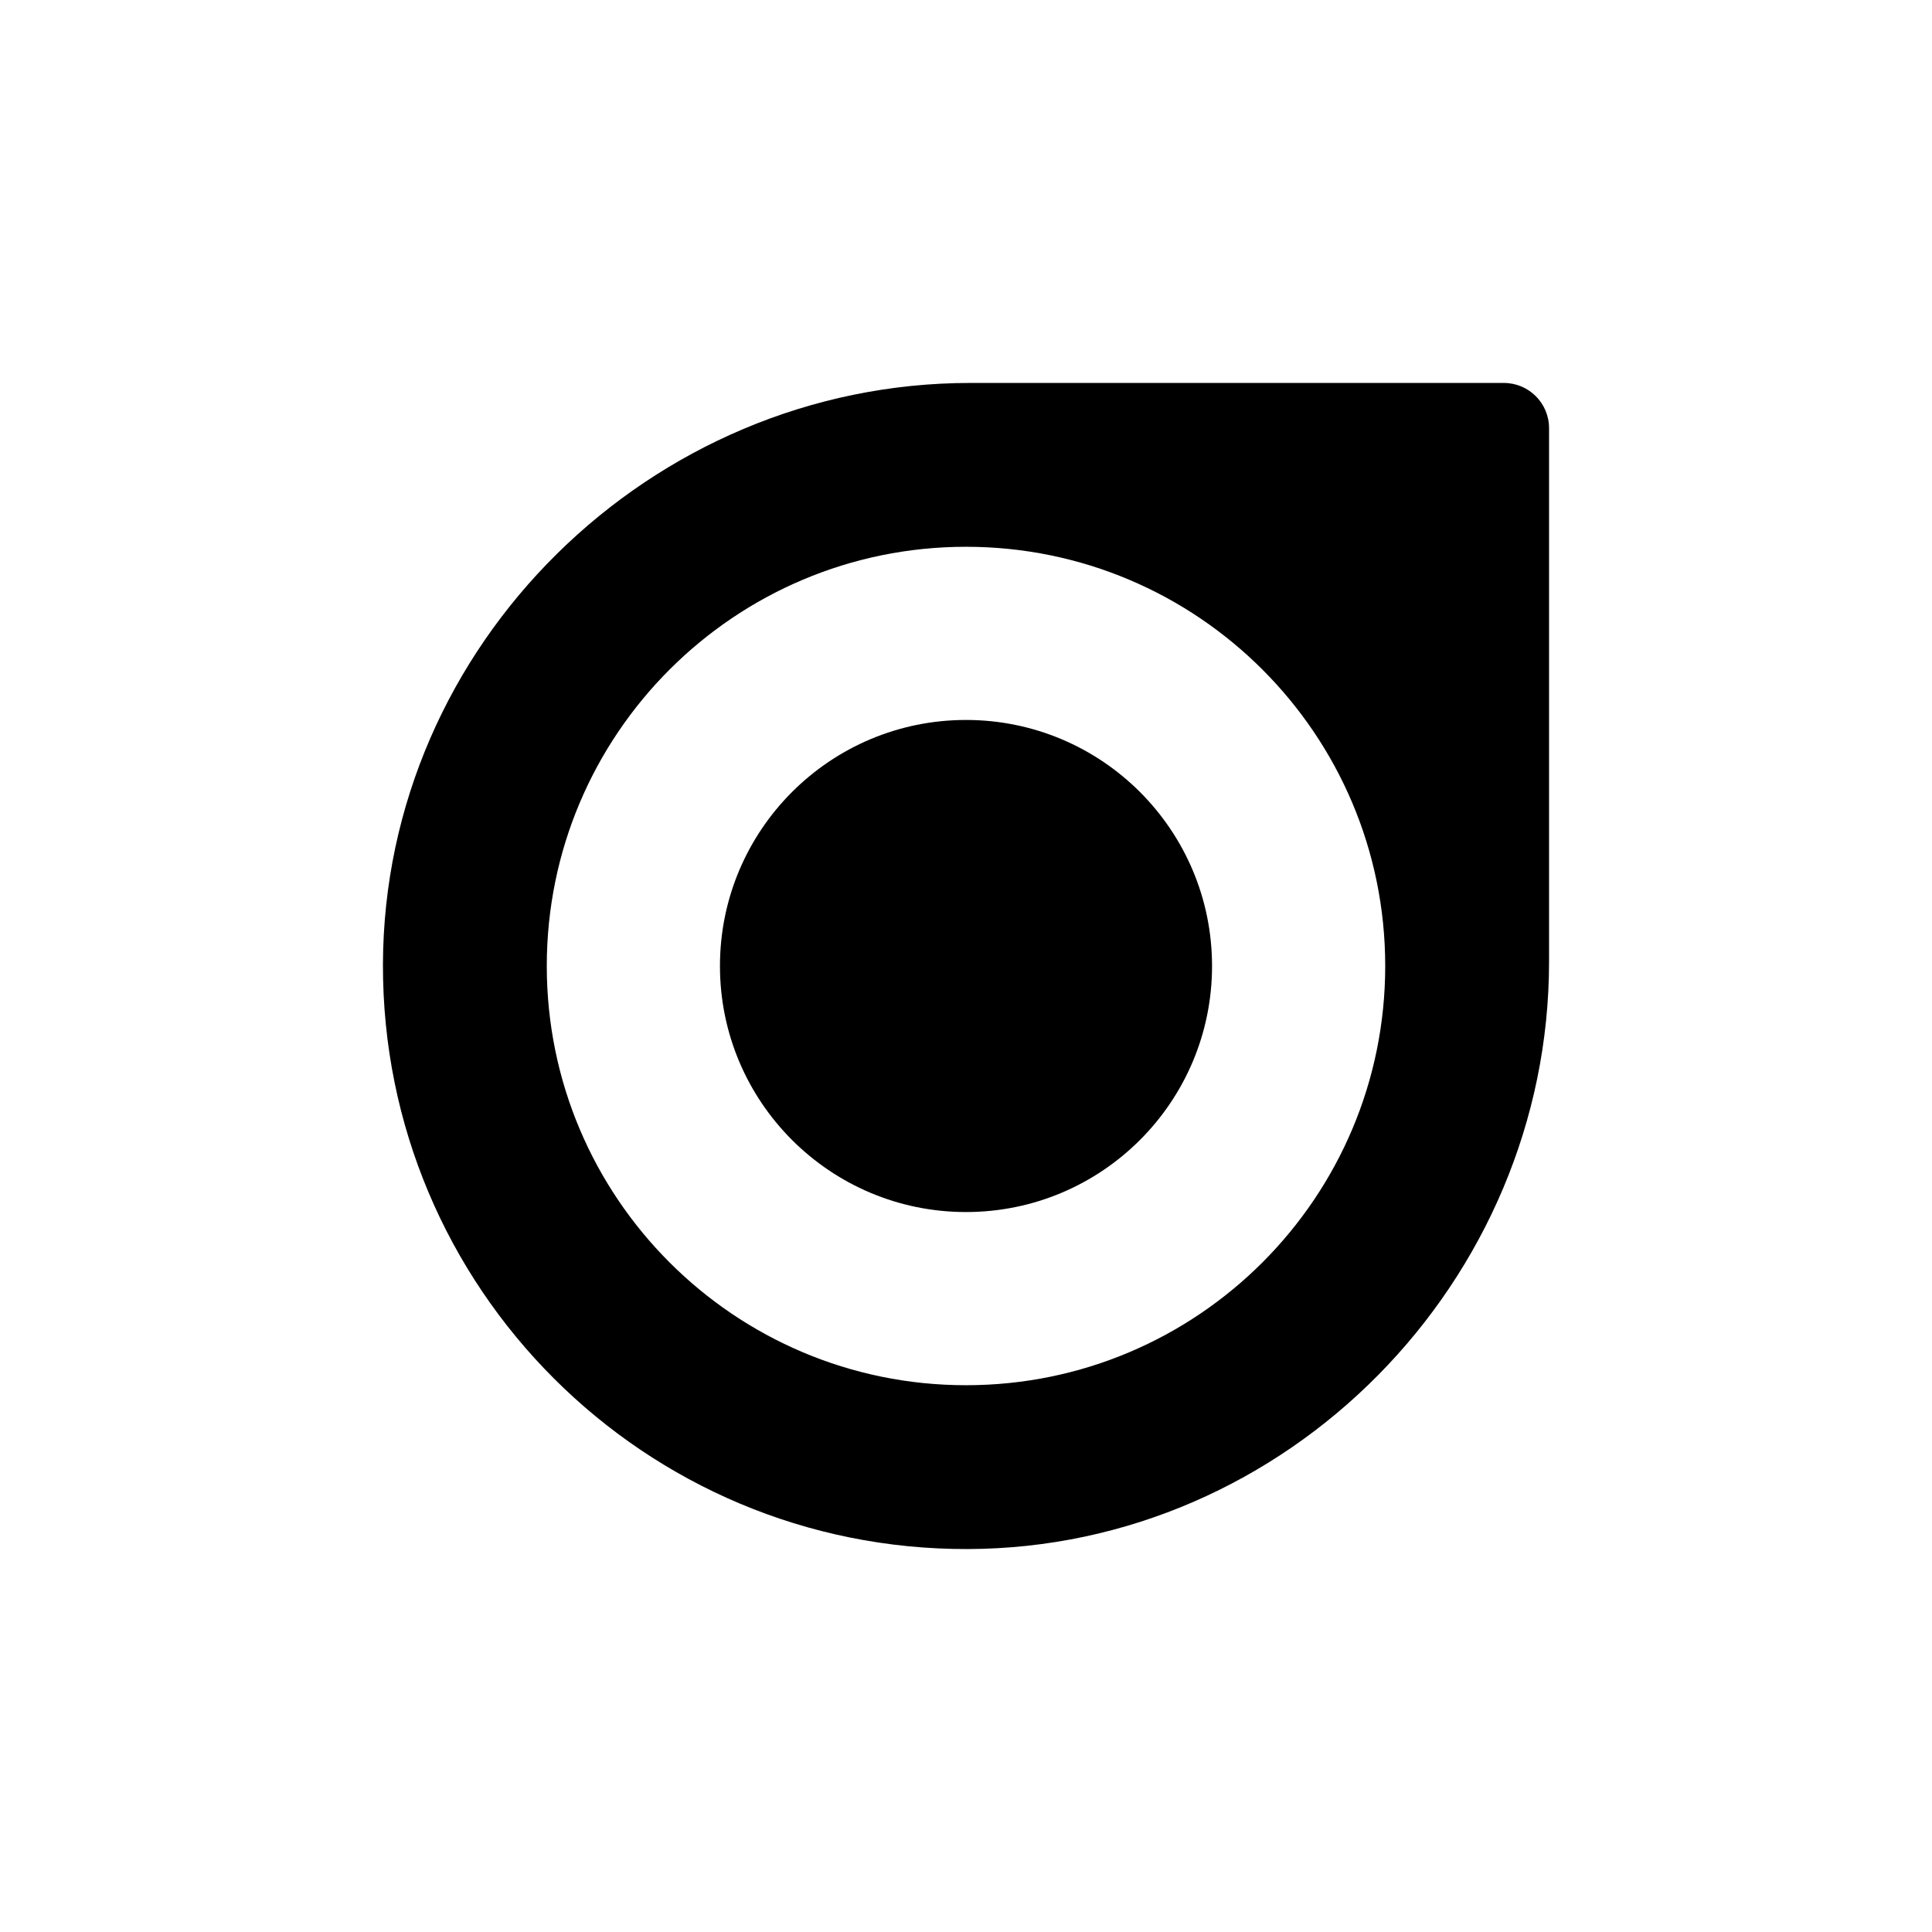
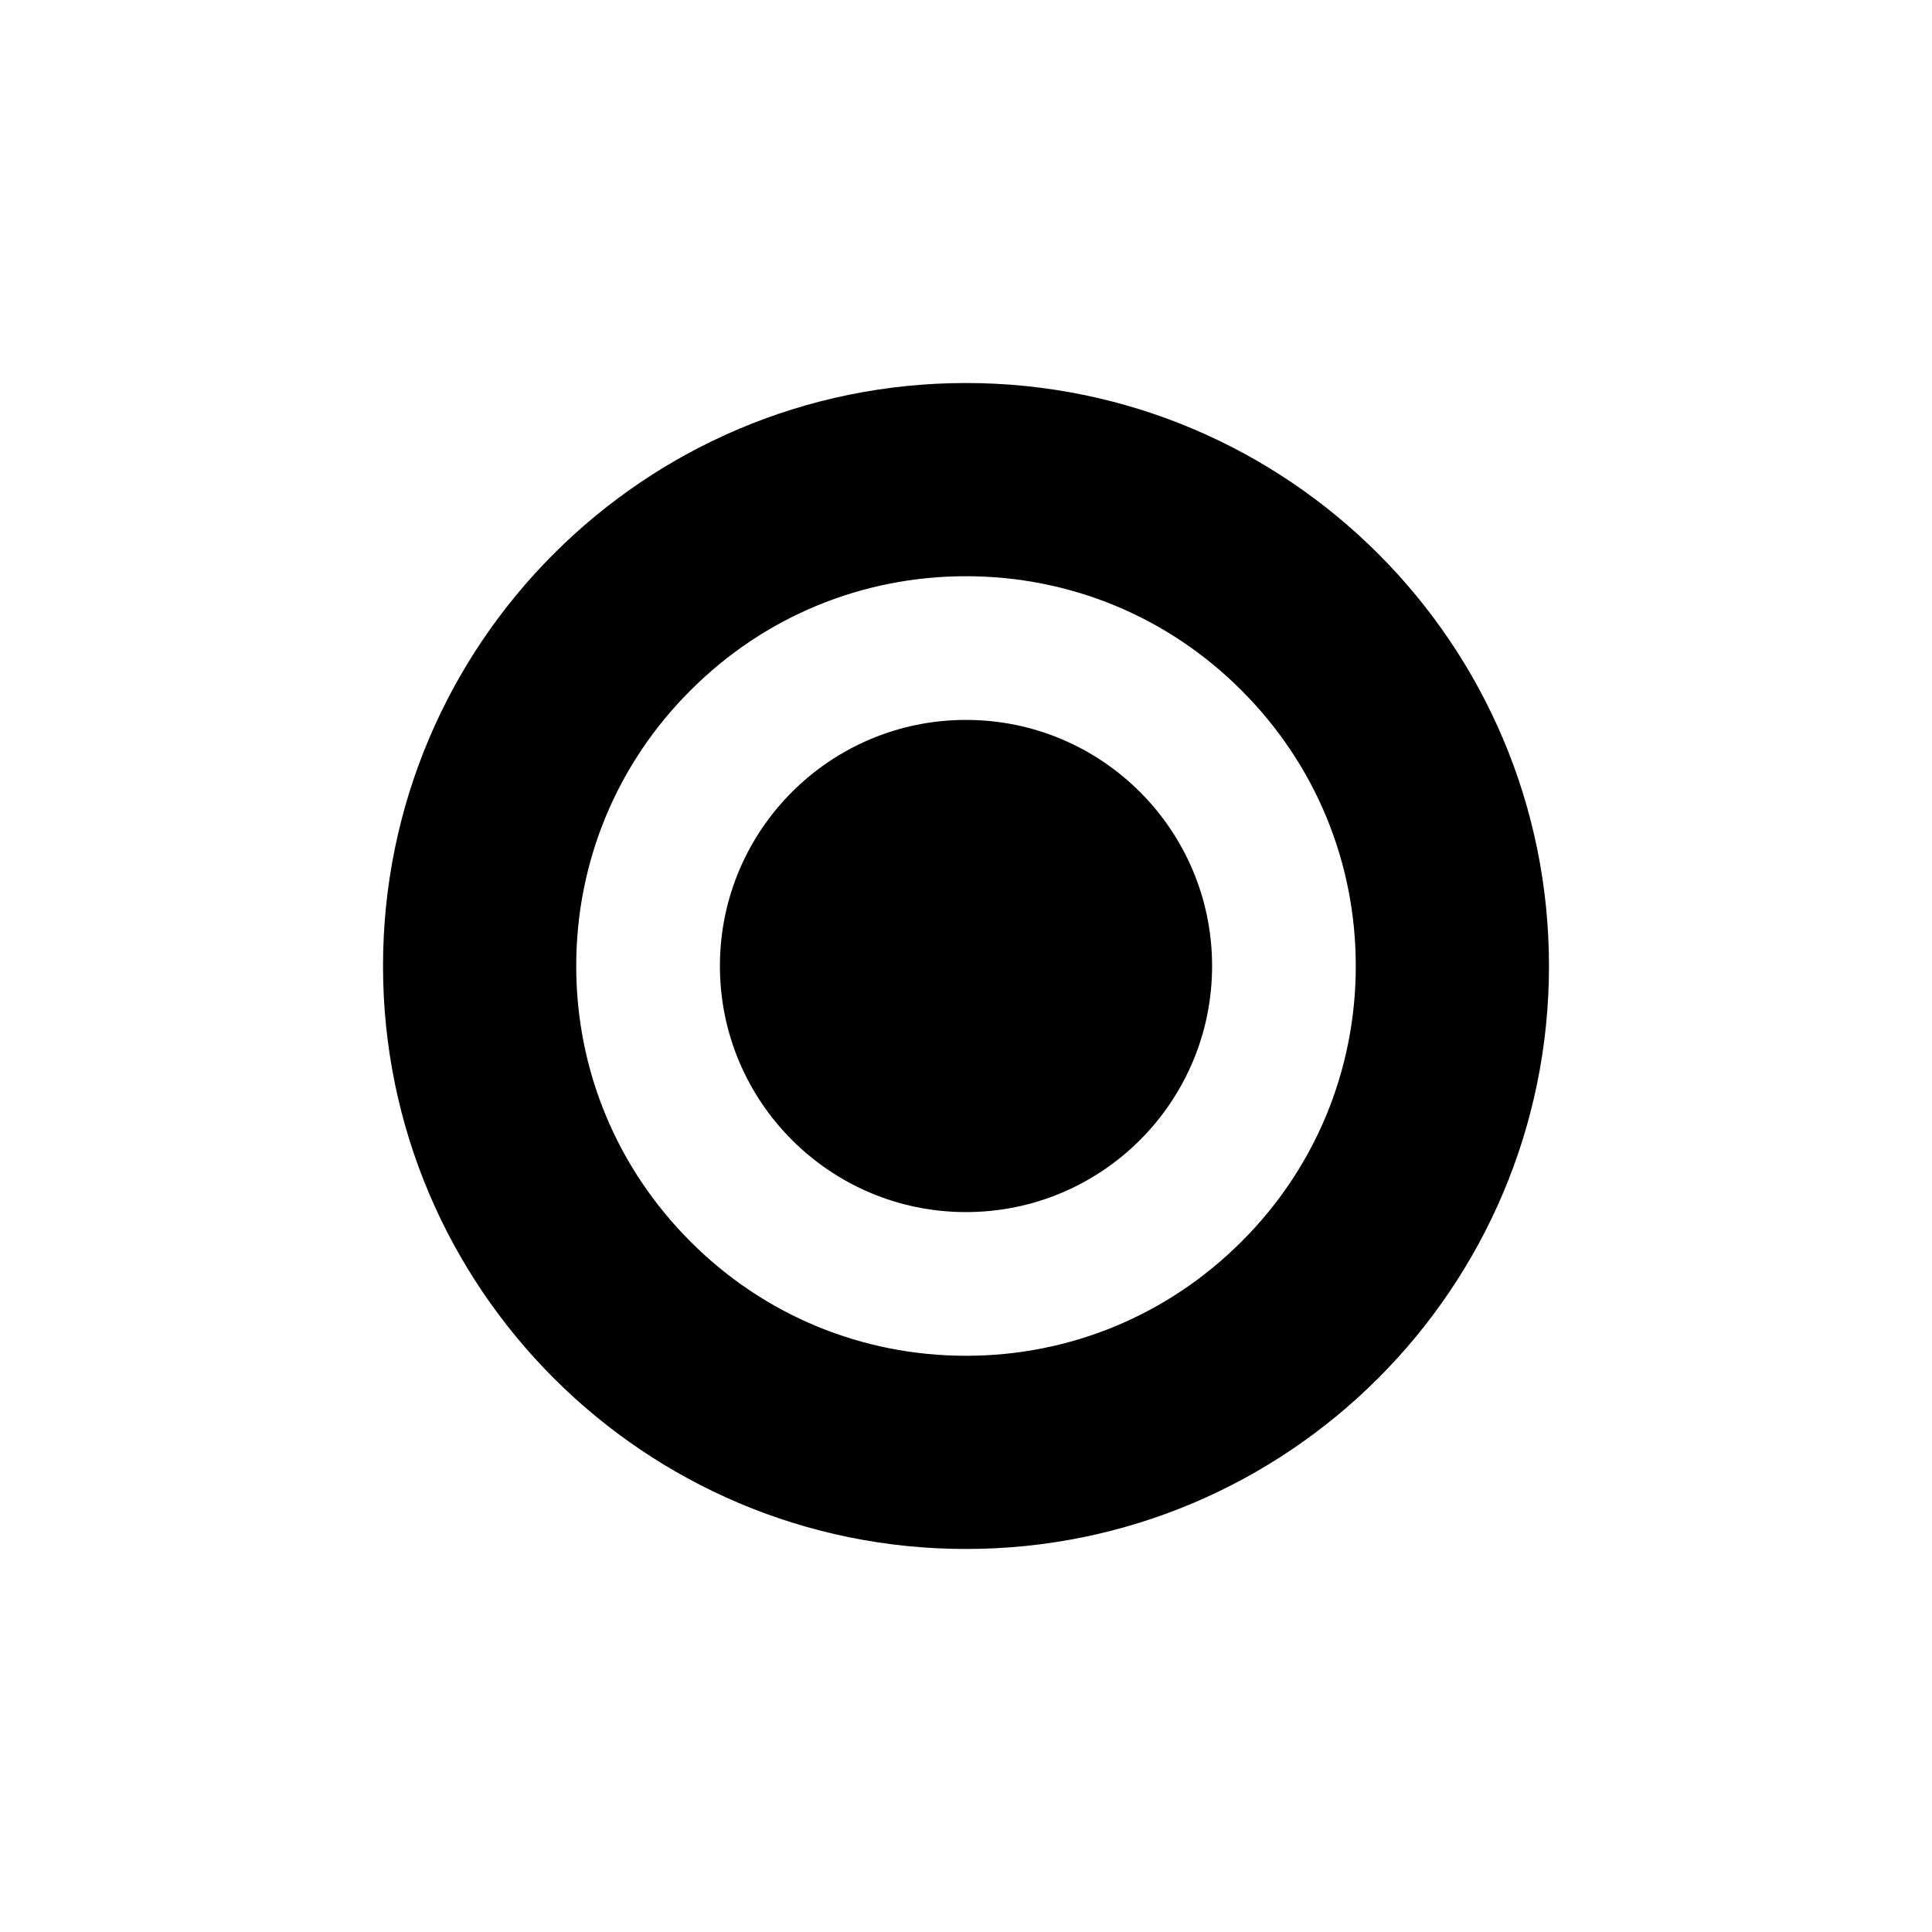
<svg xmlns="http://www.w3.org/2000/svg" version="1.1" id="Layer_1" x="0px" y="0px" viewBox="0 0 800 800" style="enable-background:new 0 0 800 800;" xml:space="preserve">
+   <circle cx="400" cy="400" r="101.9" />
  <g>
-     <circle cx="400" cy="400" r="101.88" />
-     <path d="M622.7,158.57H401.79c-132.4,0-242.83,108.31-243.22,240.7c-0.39,133.91,108.23,242.55,242.14,242.16   c132.4-0.38,240.72-110.81,240.72-243.21V177.29C641.43,166.95,633.05,158.57,622.7,158.57z M400,573.59   c-95.87,0-173.59-77.72-173.59-173.59S304.13,226.41,400,226.41S573.59,304.13,573.59,400S495.87,573.59,400,573.59z" />
+     <path d="M400,238.6c43.1,0,83.7,16.8,114.1,47.3c30.5,30.5,47.3,71,47.3,114.1s-16.8,83.7-47.3,114.1   c-30.5,30.5-71,47.3-114.1,47.3s-83.7-16.8-114.1-47.3c-30.5-30.5-47.3-71-47.3-114.1s16.8-83.7,47.3-114.1   C316.3,255.4,356.9,238.6,400,238.6 M400,158.6c-133.3,0-241.4,108.1-241.4,241.4S266.7,641.4,400,641.4S641.4,533.3,641.4,400   S533.3,158.6,400,158.6L400,158.6z" />
  </g>
</svg>
